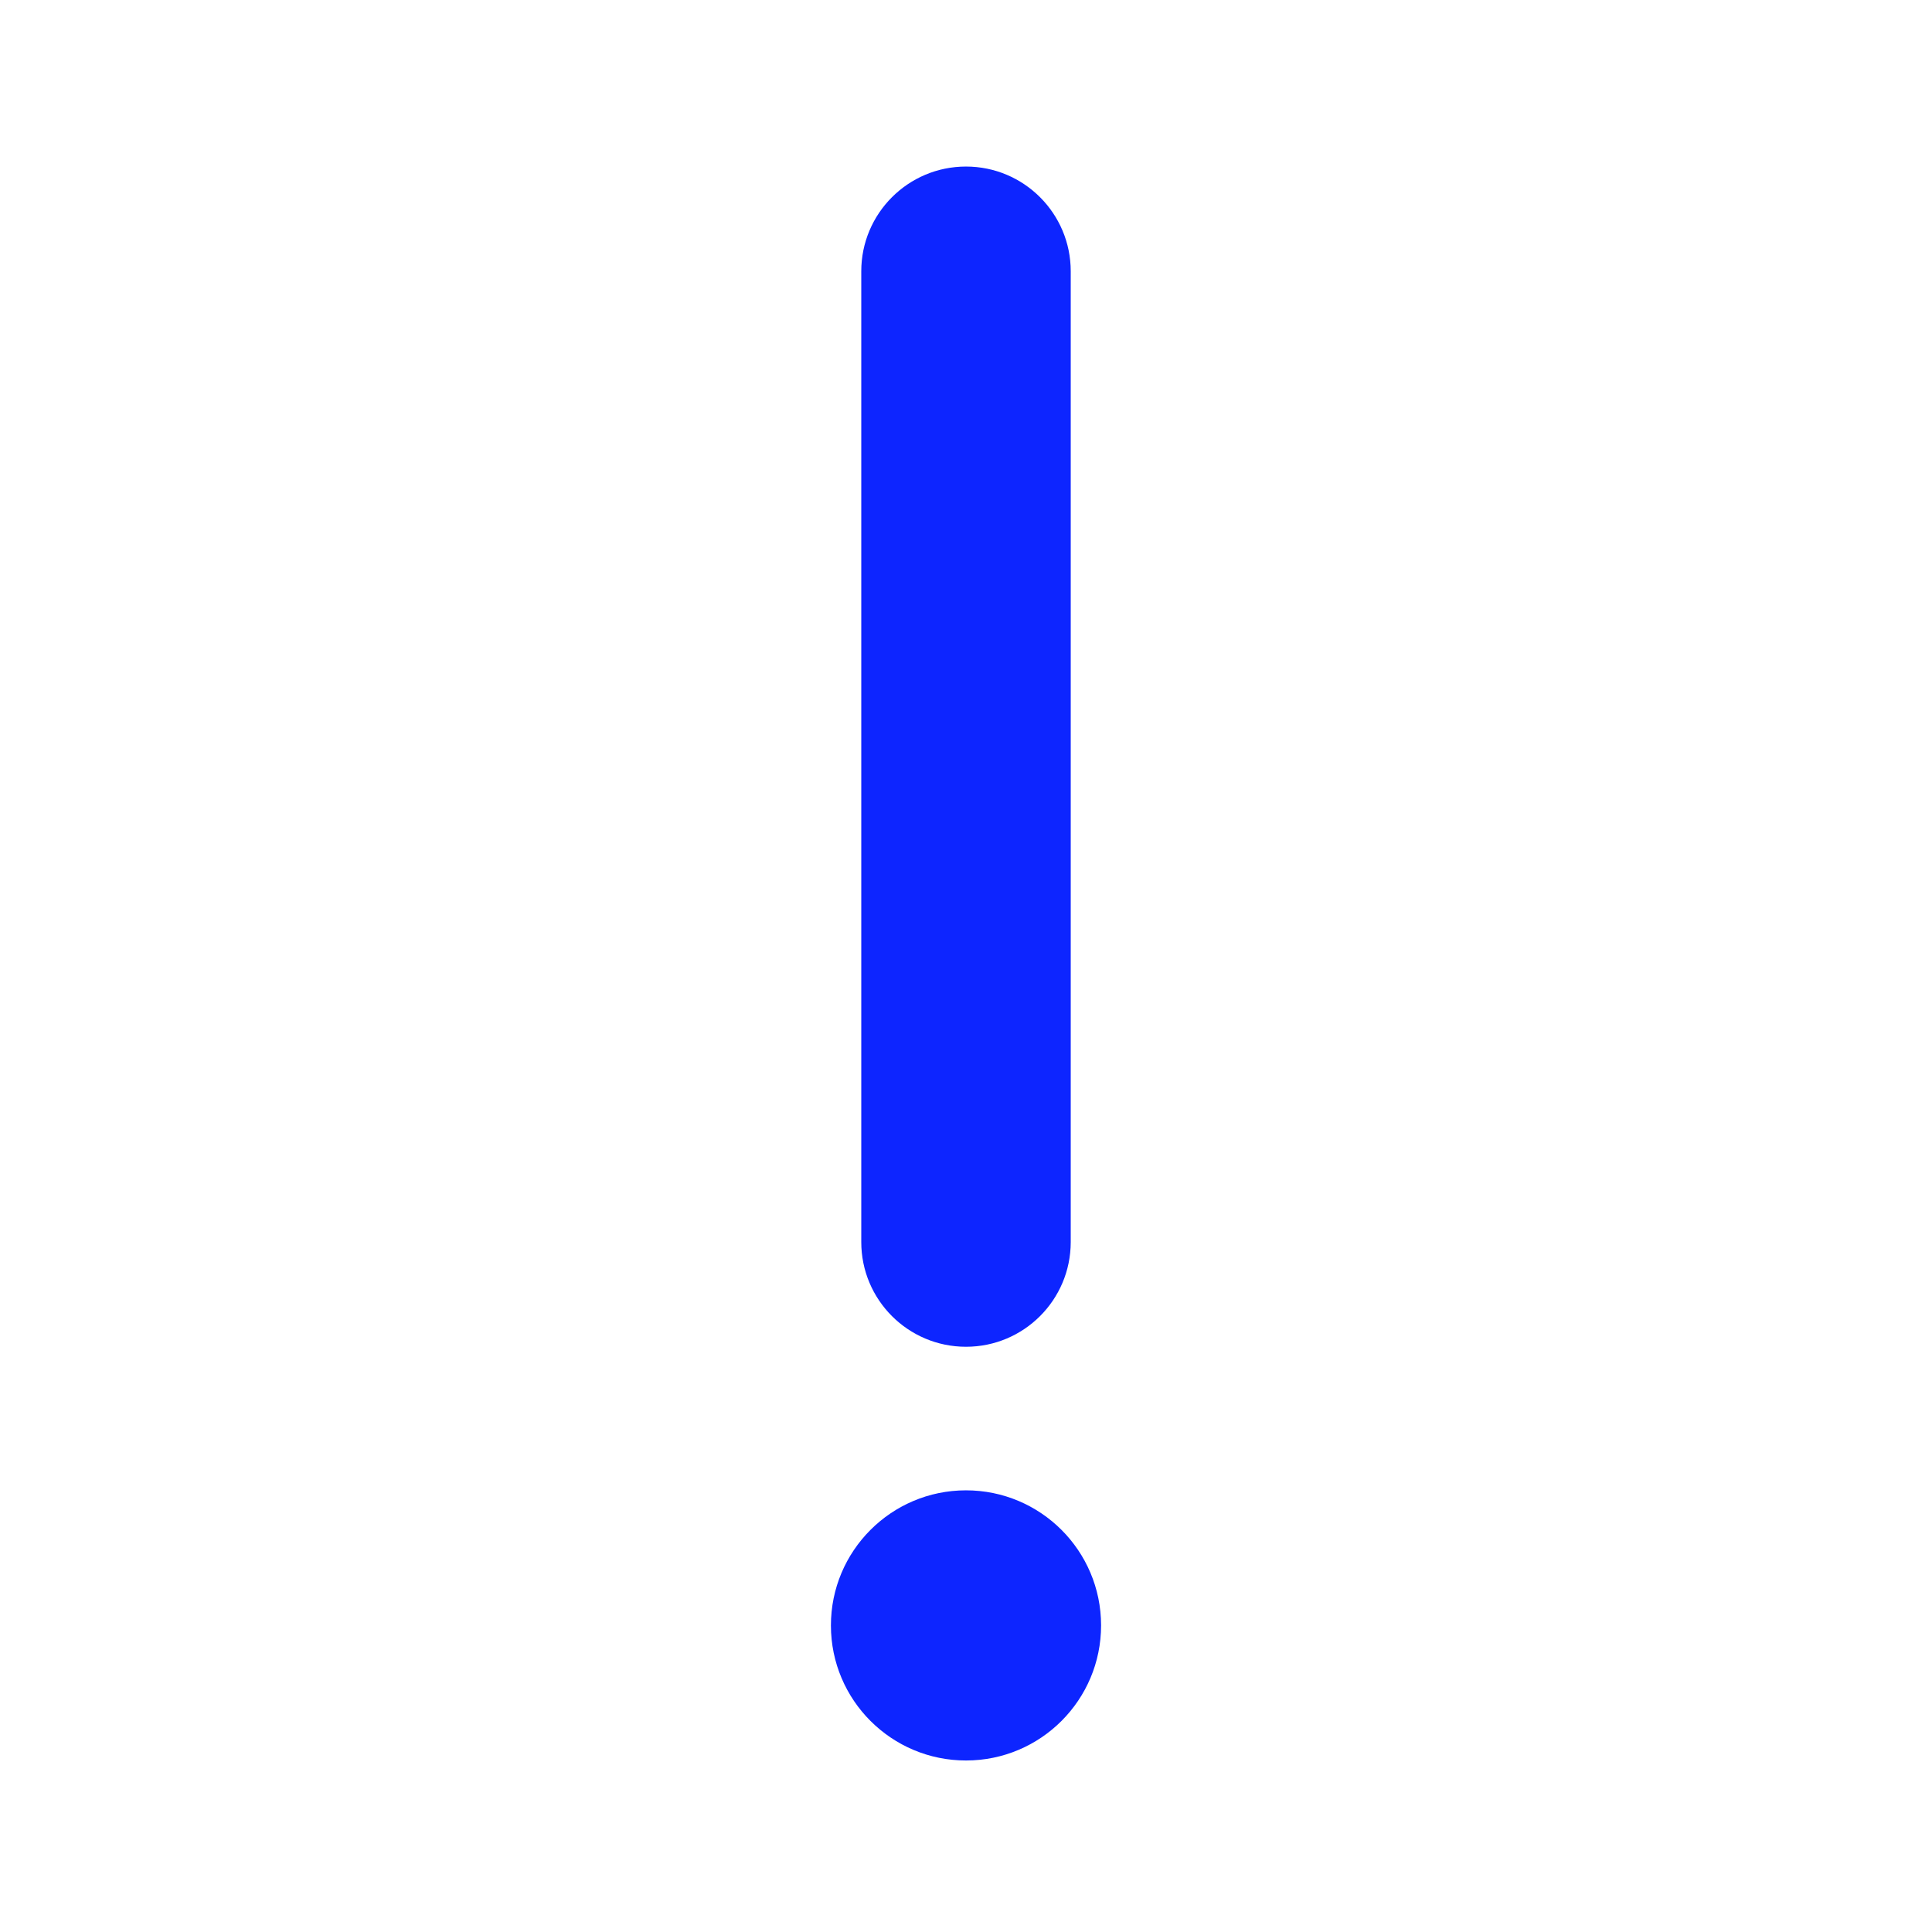
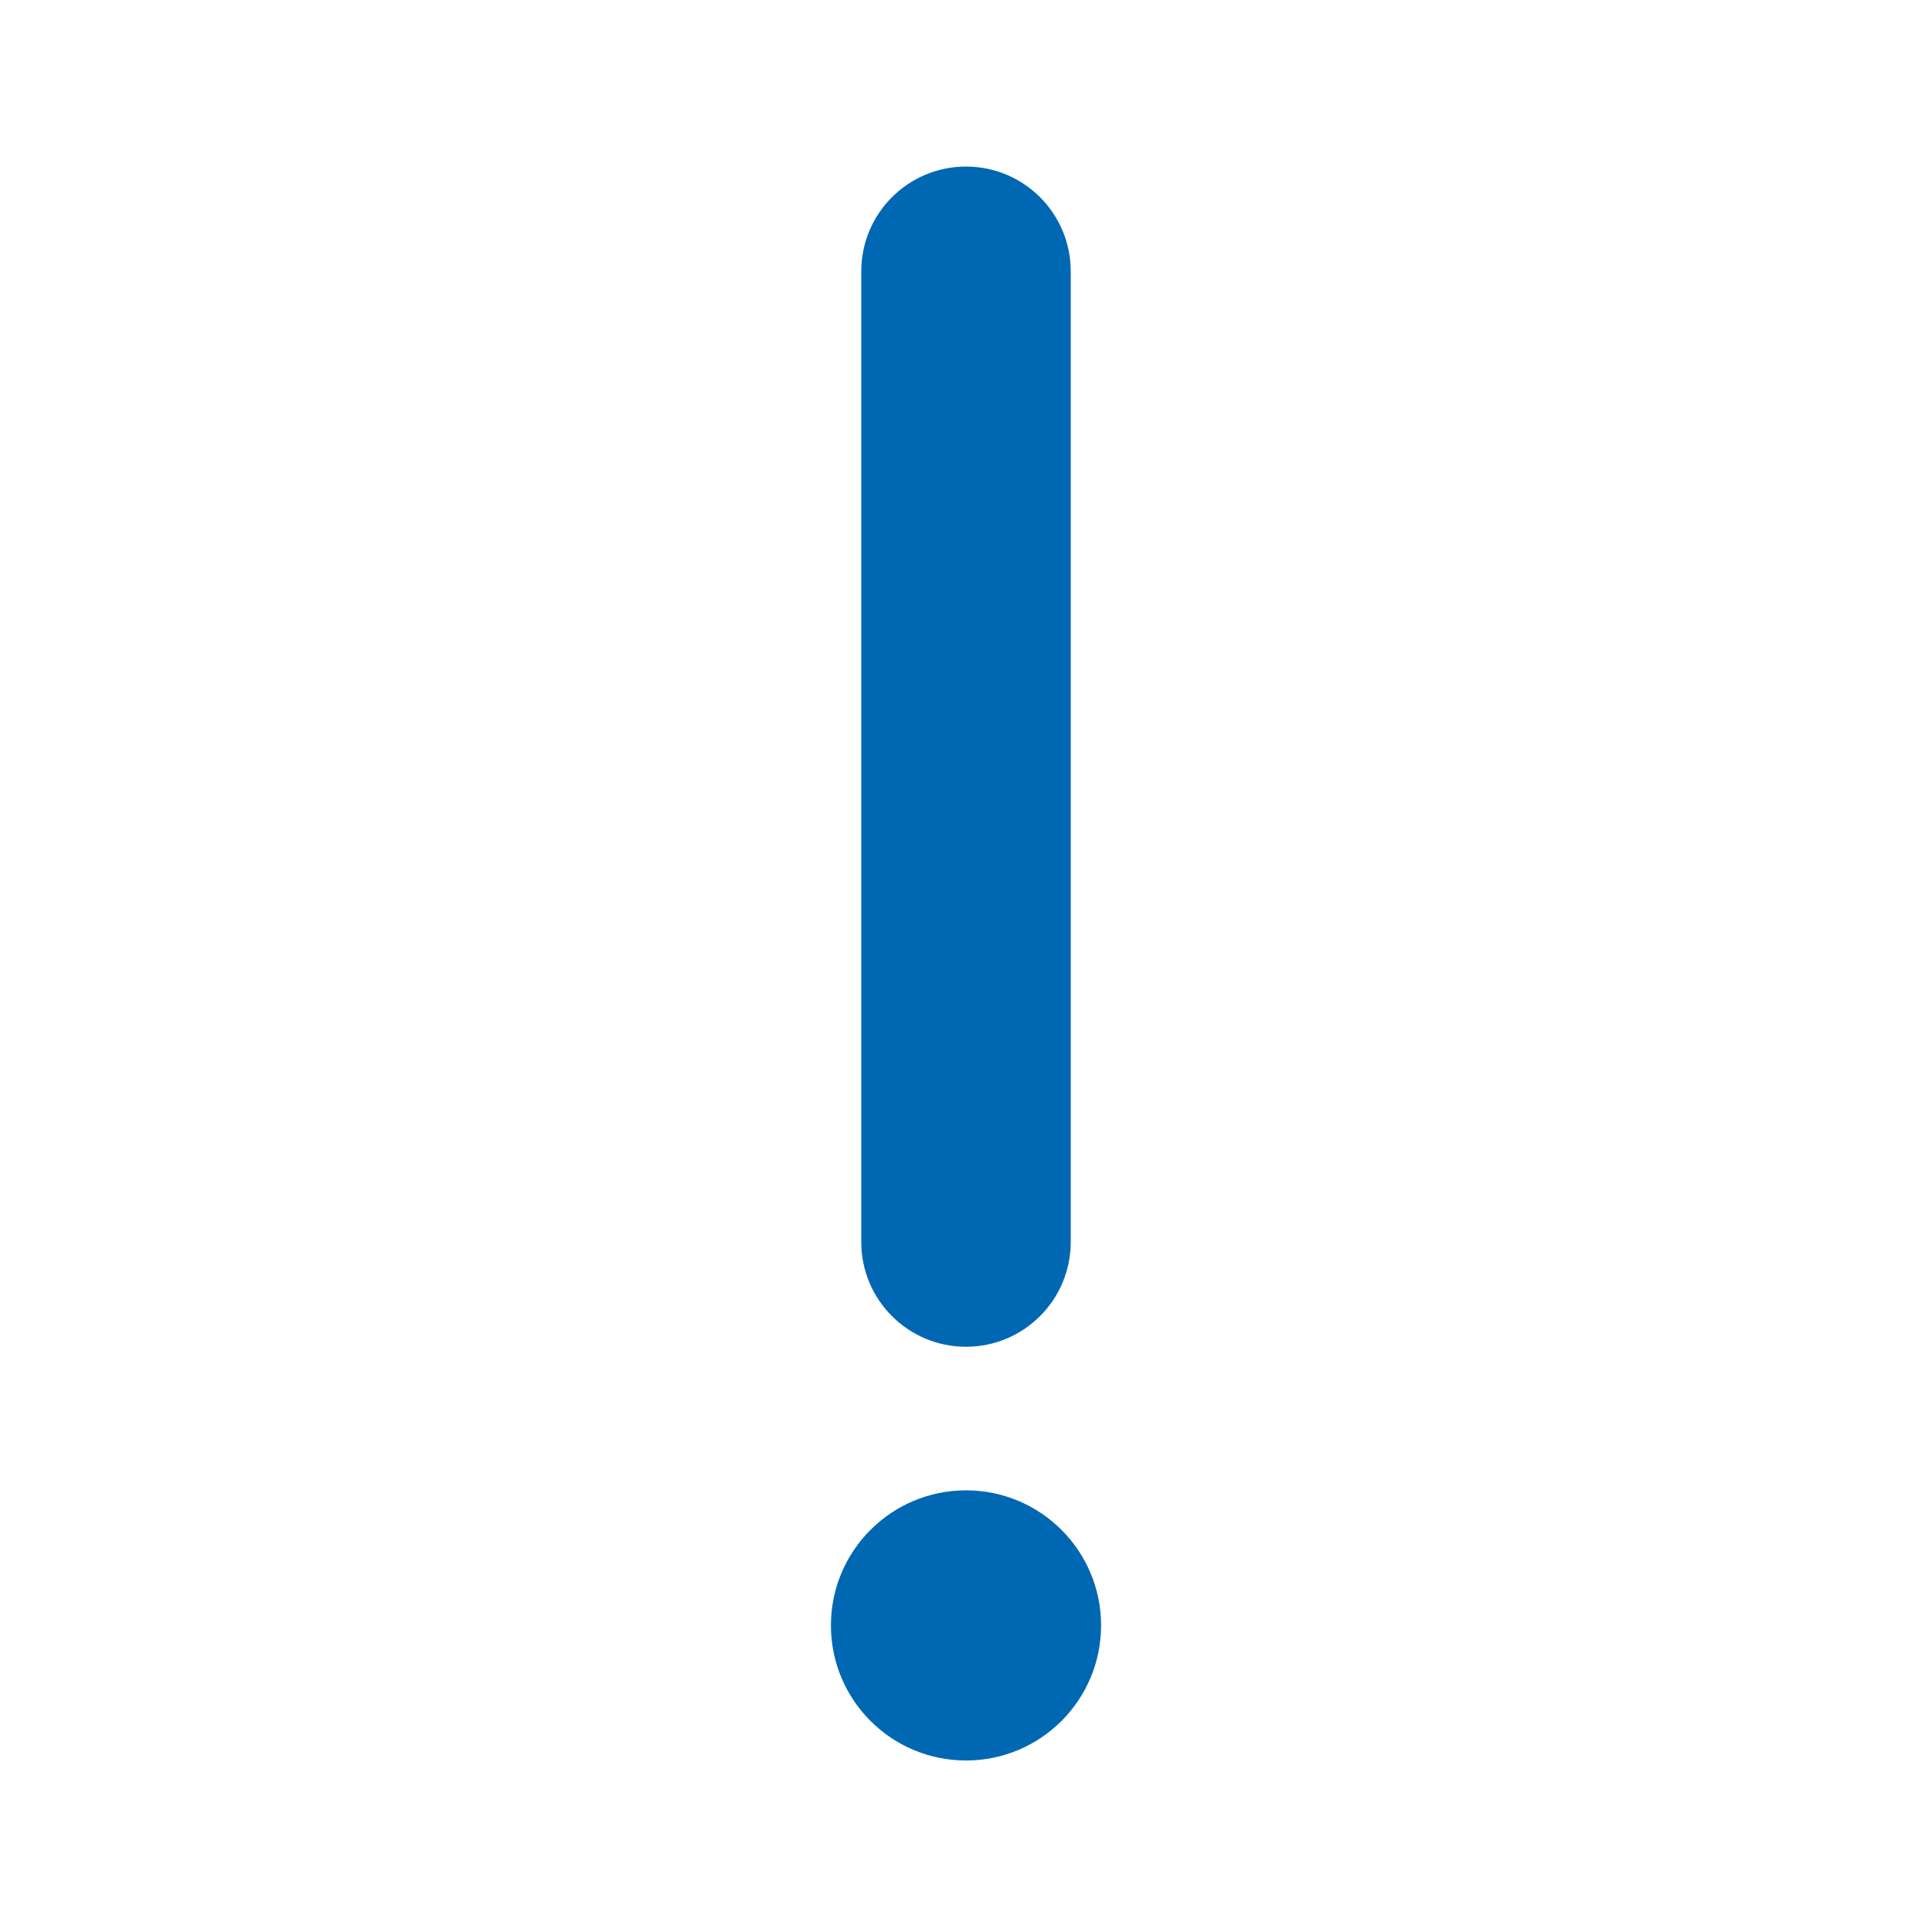
<svg xmlns="http://www.w3.org/2000/svg" width="24" height="24" fill="none" viewBox="0 0 24 24">
-   <path fill="#0D25FF" d="M13.678 20.19a1.678 1.678 0 1 1-3.356.003 1.678 1.678 0 0 1 3.356-.003ZM12 16.73a1.301 1.301 0 0 1-1.301-1.302V3.37a1.301 1.301 0 0 1 2.602 0v12.06A1.301 1.301 0 0 1 12 16.73Z" />
+   <path fill="#0068B2" d="M13.678 20.19a1.678 1.678 0 1 1-3.356.003 1.678 1.678 0 0 1 3.356-.003ZM12 16.73a1.301 1.301 0 0 1-1.301-1.302V3.37a1.301 1.301 0 0 1 2.602 0v12.06A1.301 1.301 0 0 1 12 16.73Z" />
</svg>
